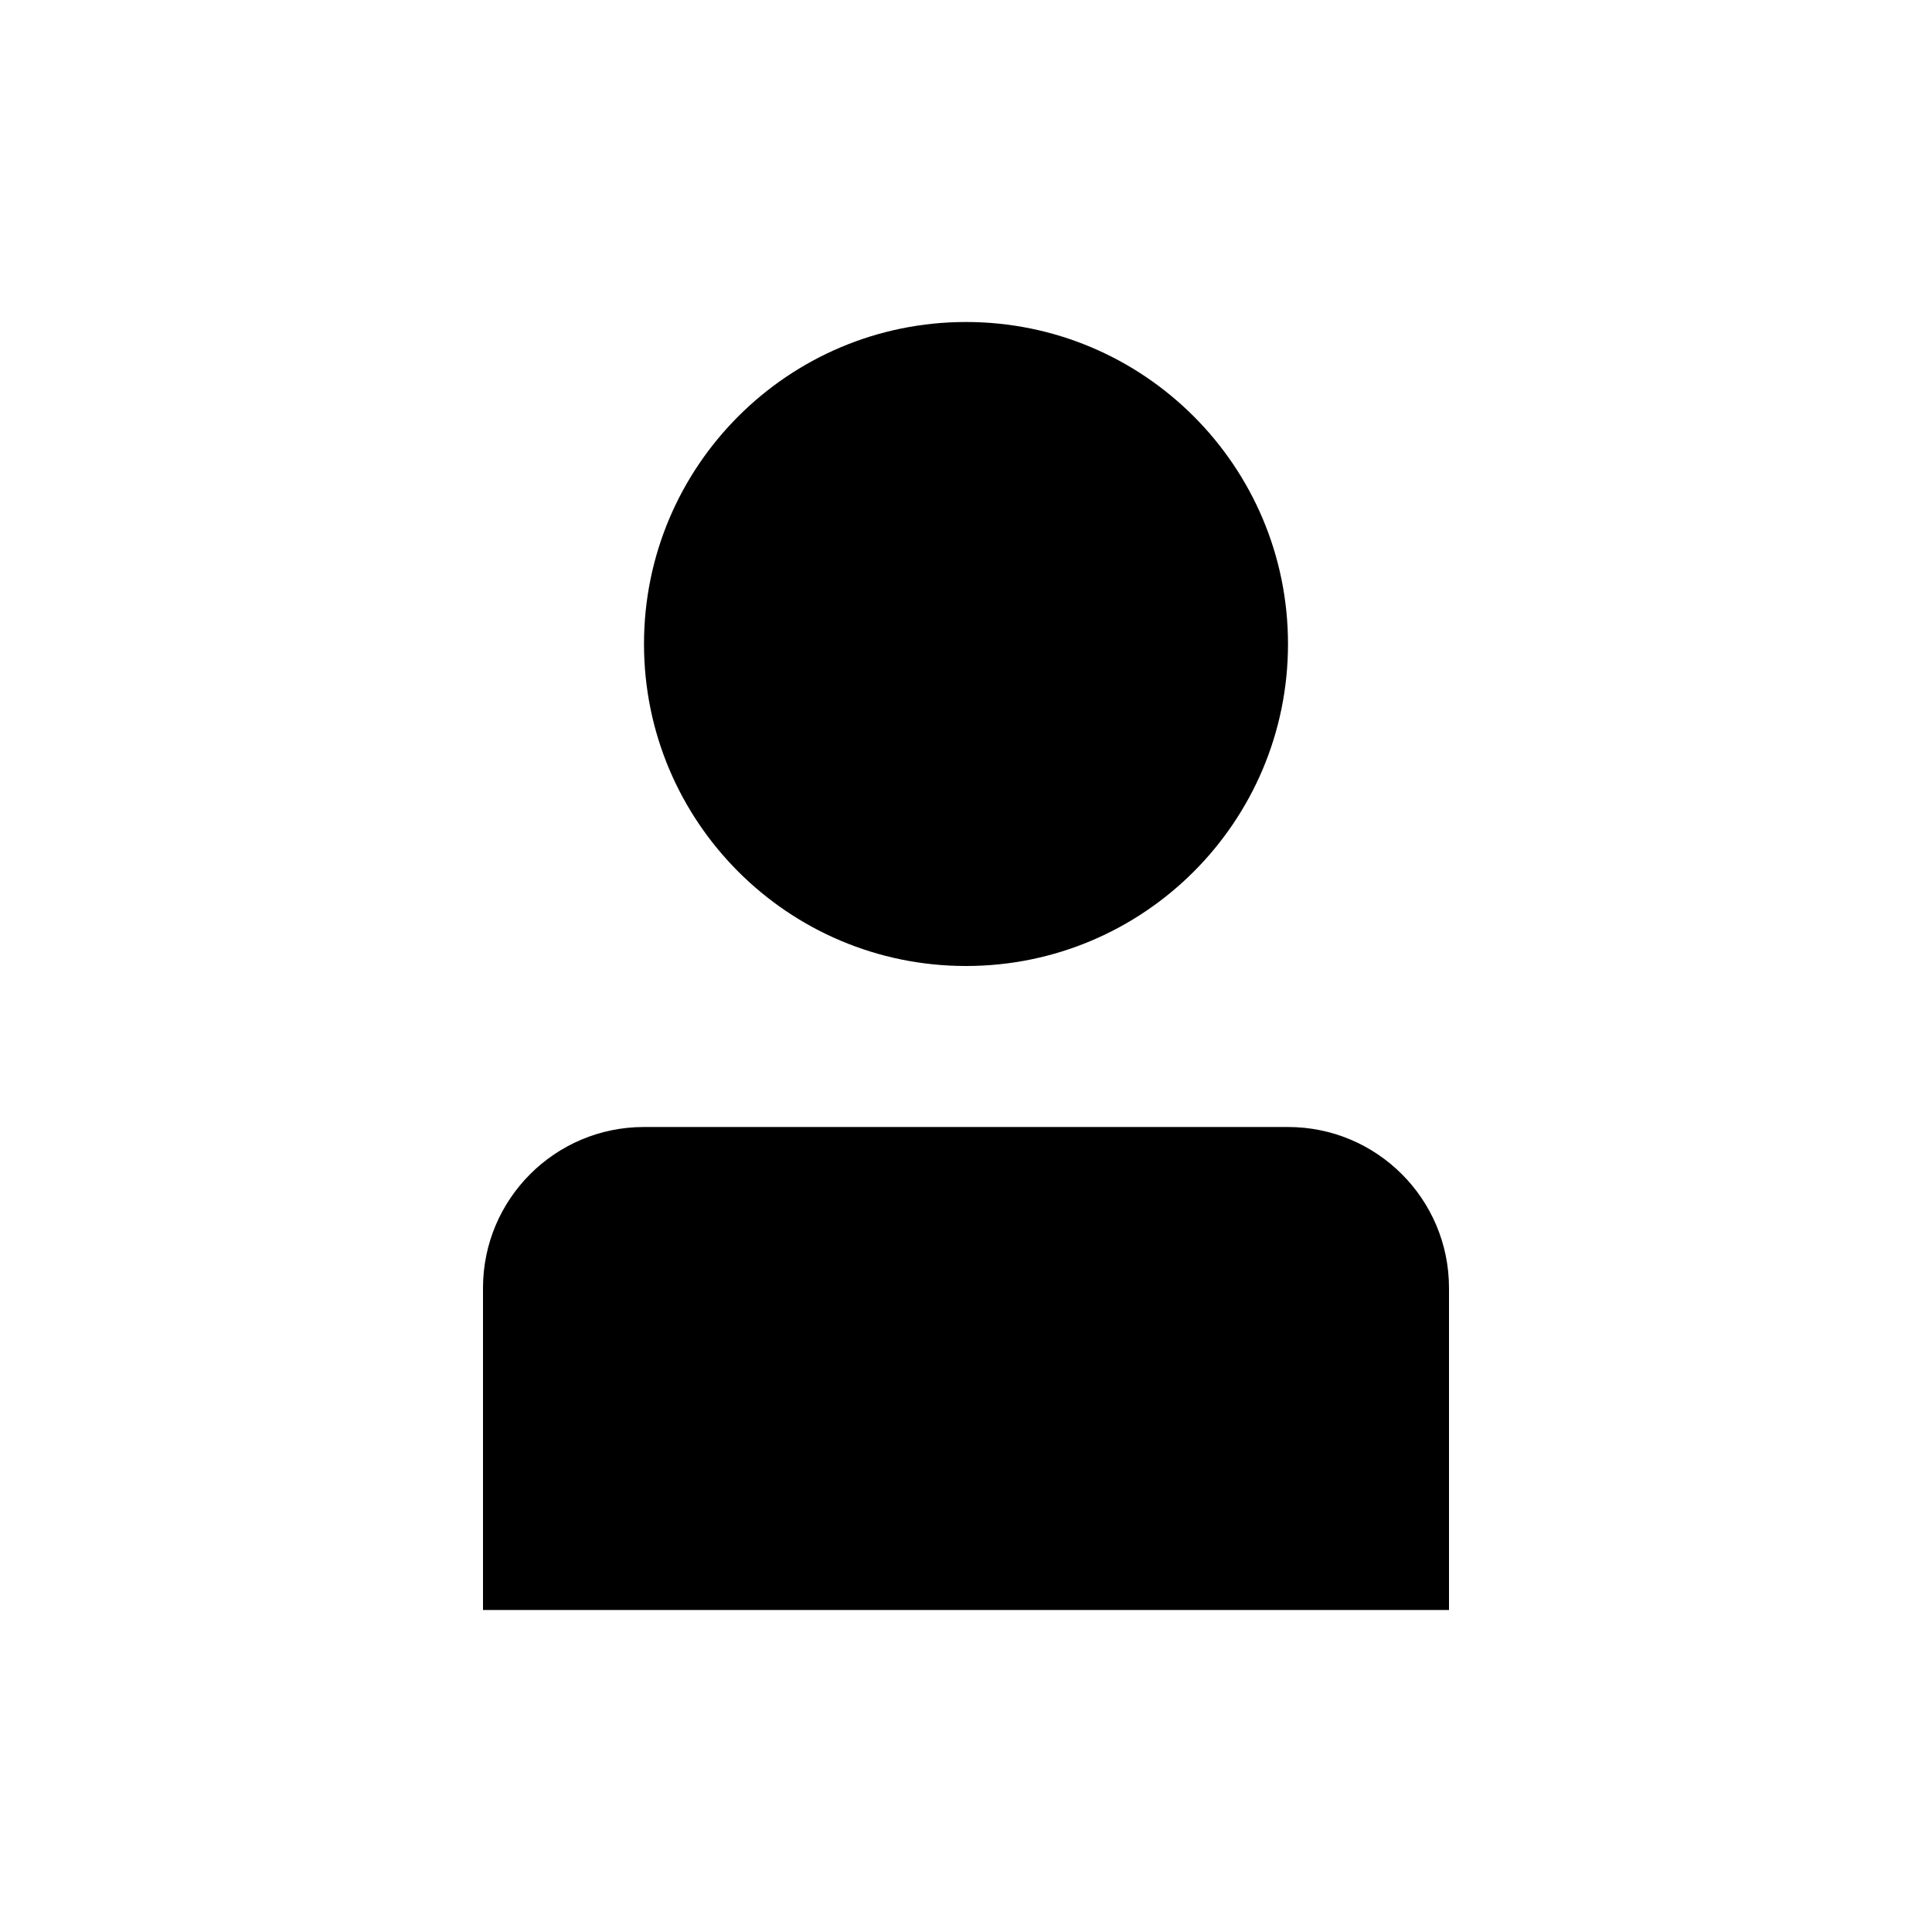
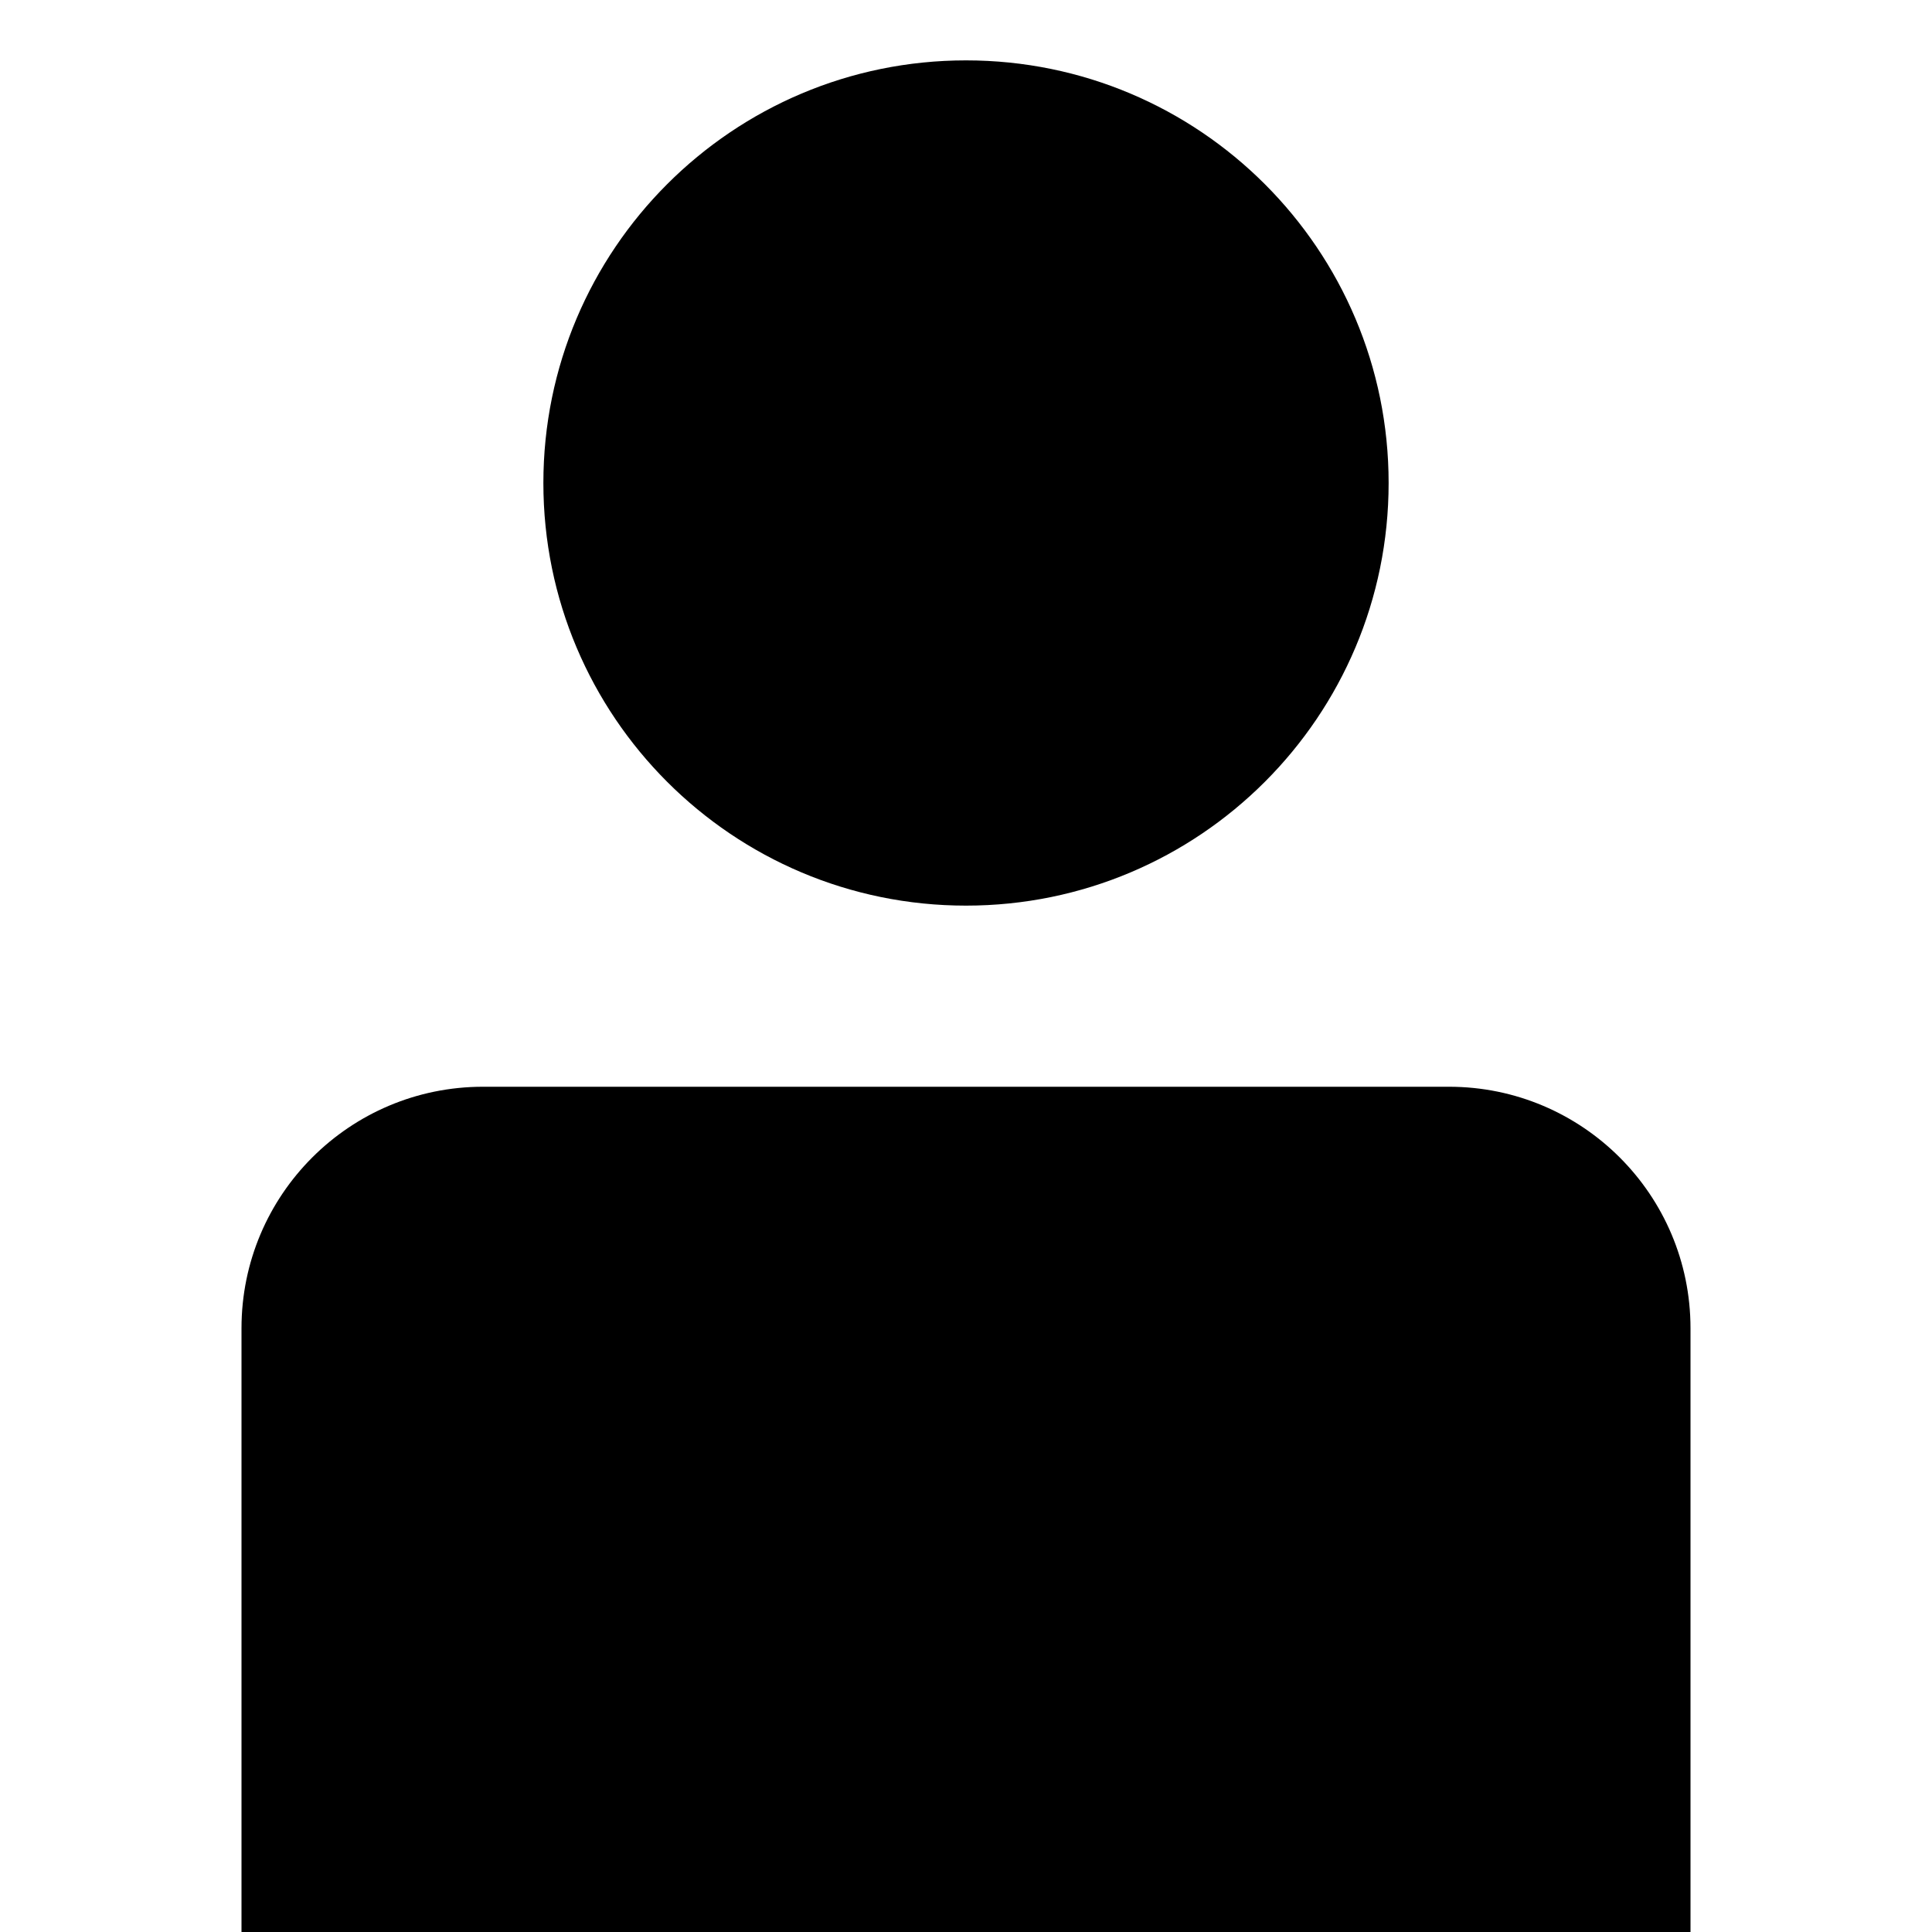
- <svg xmlns="http://www.w3.org/2000/svg" width="24" height="24" viewBox="0 0 24 24" fill="none">
-   <circle cx="12" cy="8" r="4" fill="currentColor" />
-   <path d="M8,14 L16,14 A2,2 0 0 1 18,16 L18,20 L6,20 L6,16 A2,2 0 0 1 8,14 Z" fill="currentColor" />
+ <svg xmlns="http://www.w3.org/2000/svg" width="32" height="32" viewBox="0 0 32 32" fill="none">
+   <circle cx="16" cy="8" r="7" fill="currentColor" />
+   <path d="M8,18L24,18A4,4 0 0 1 28,22L28,32L4,32L4,22A4,4 0 0 1 8,18Z" fill="currentColor" />
</svg>
